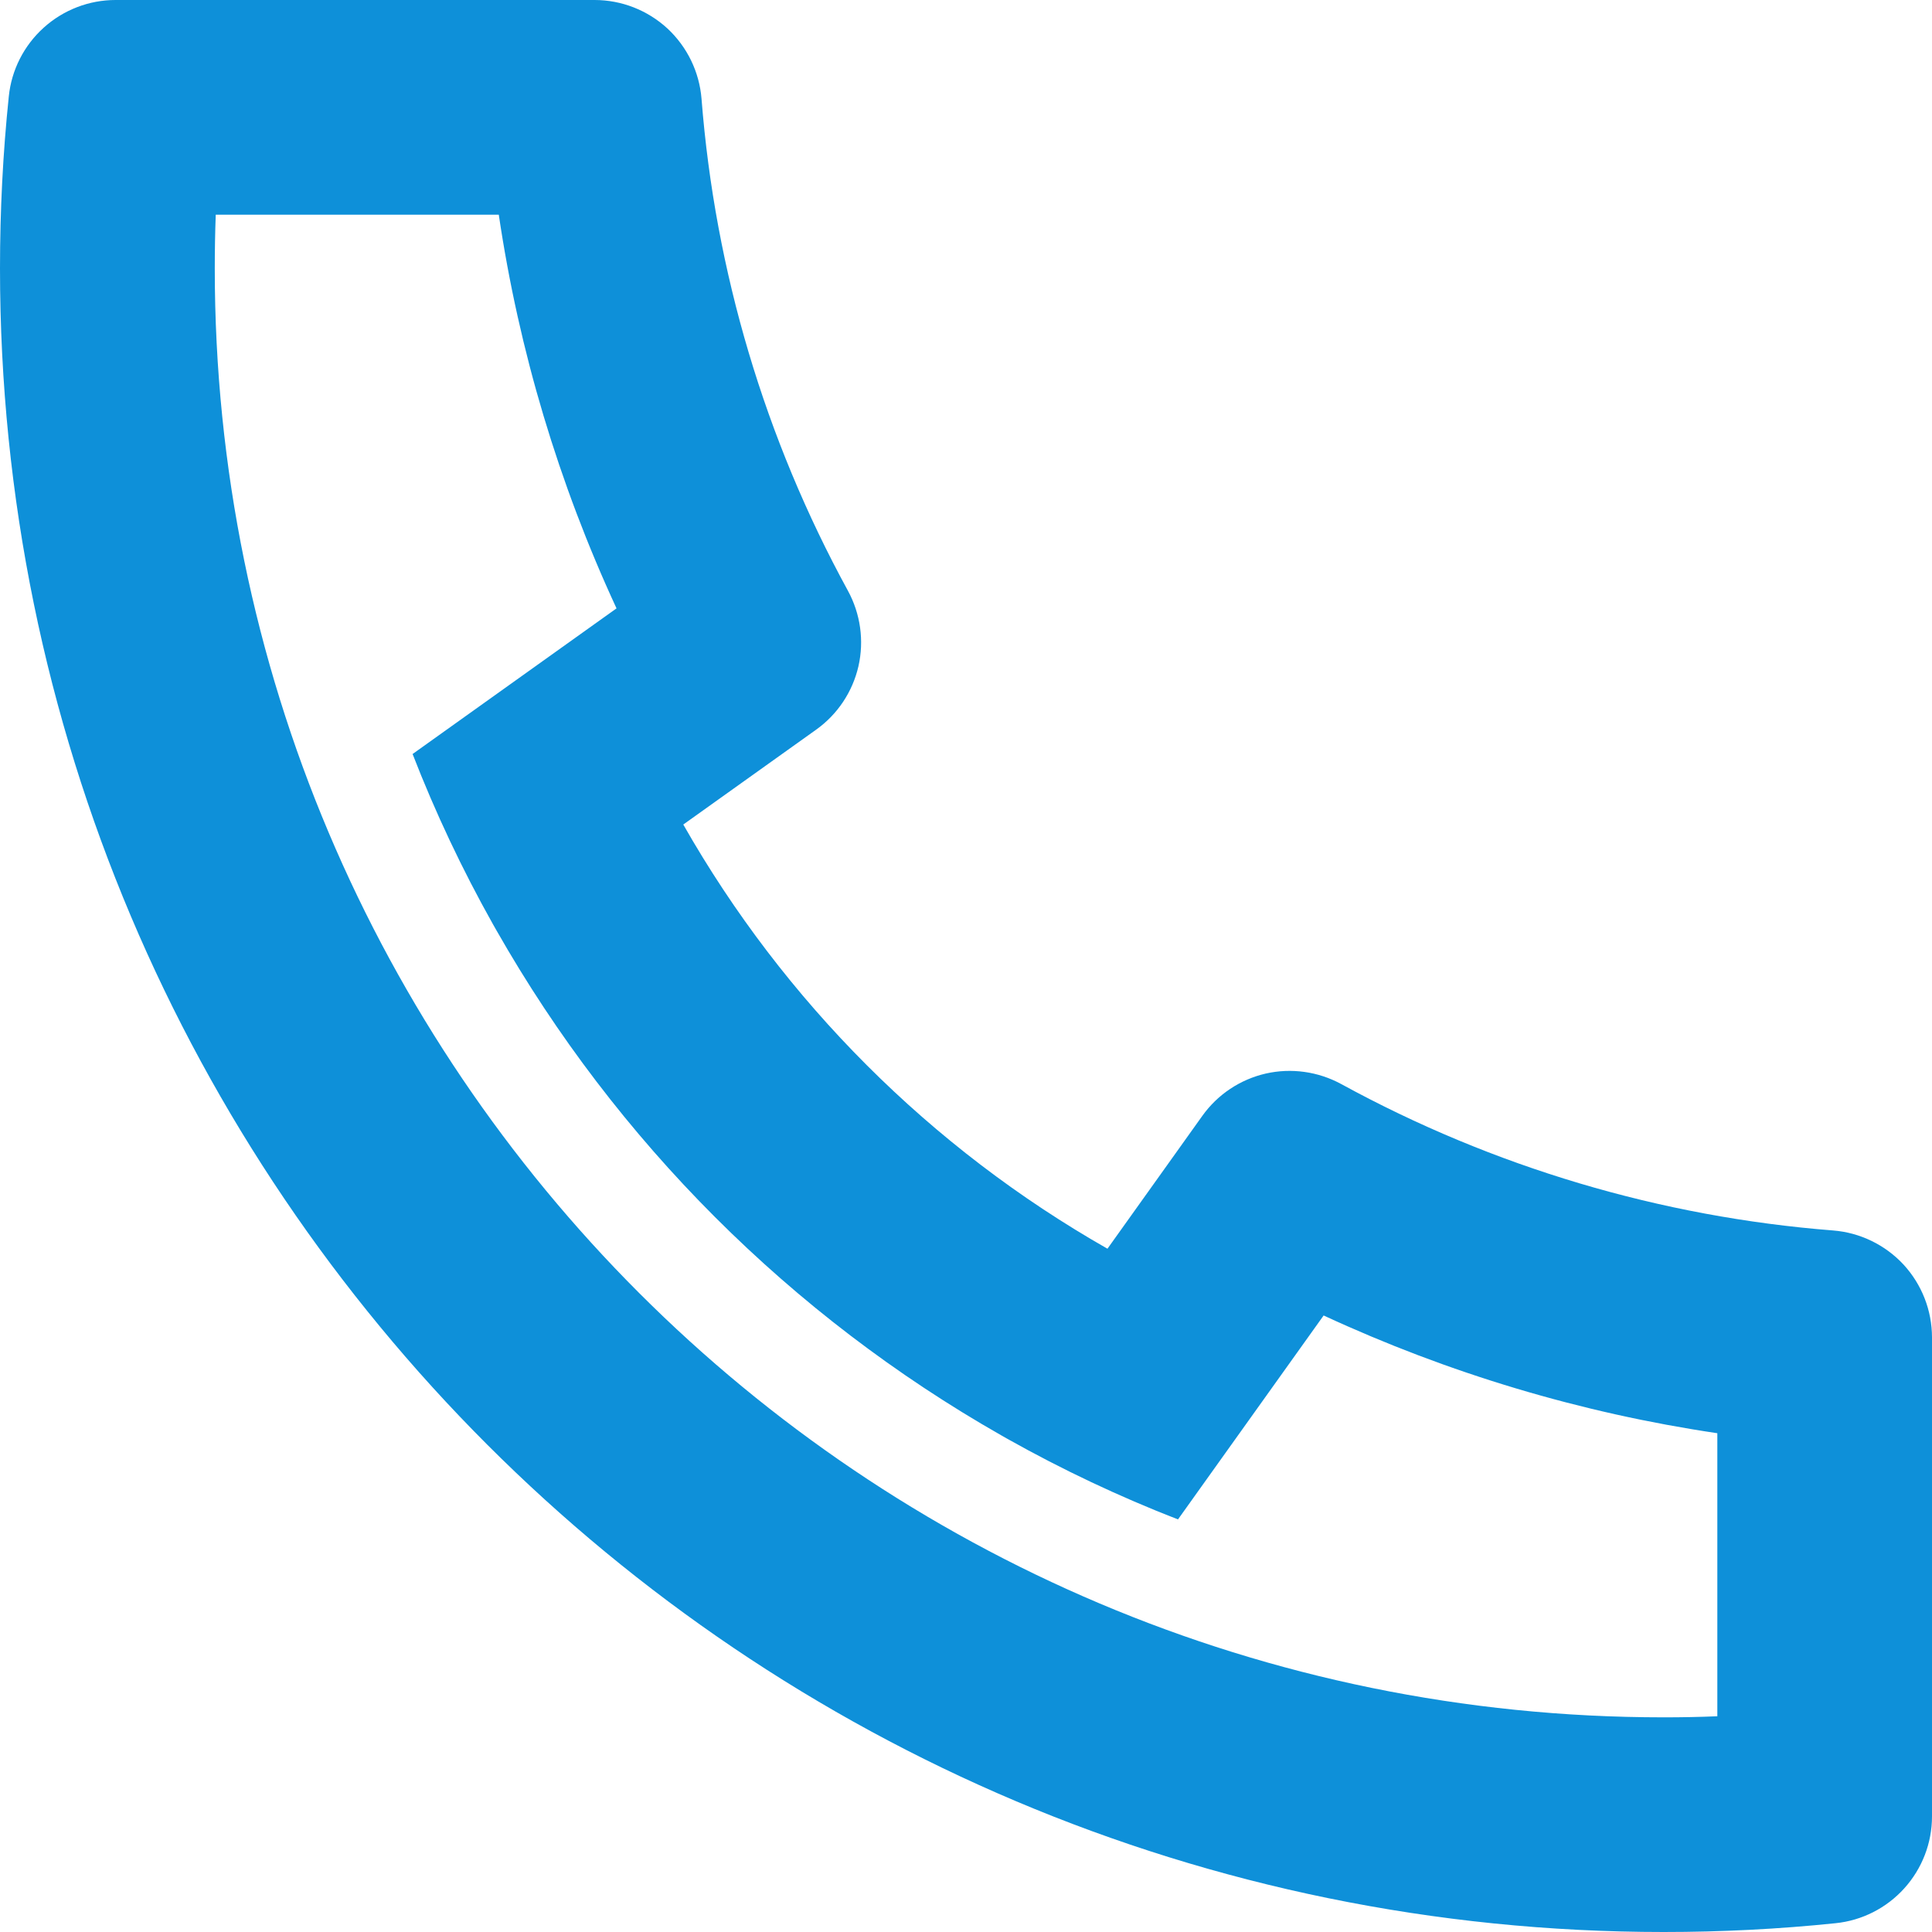
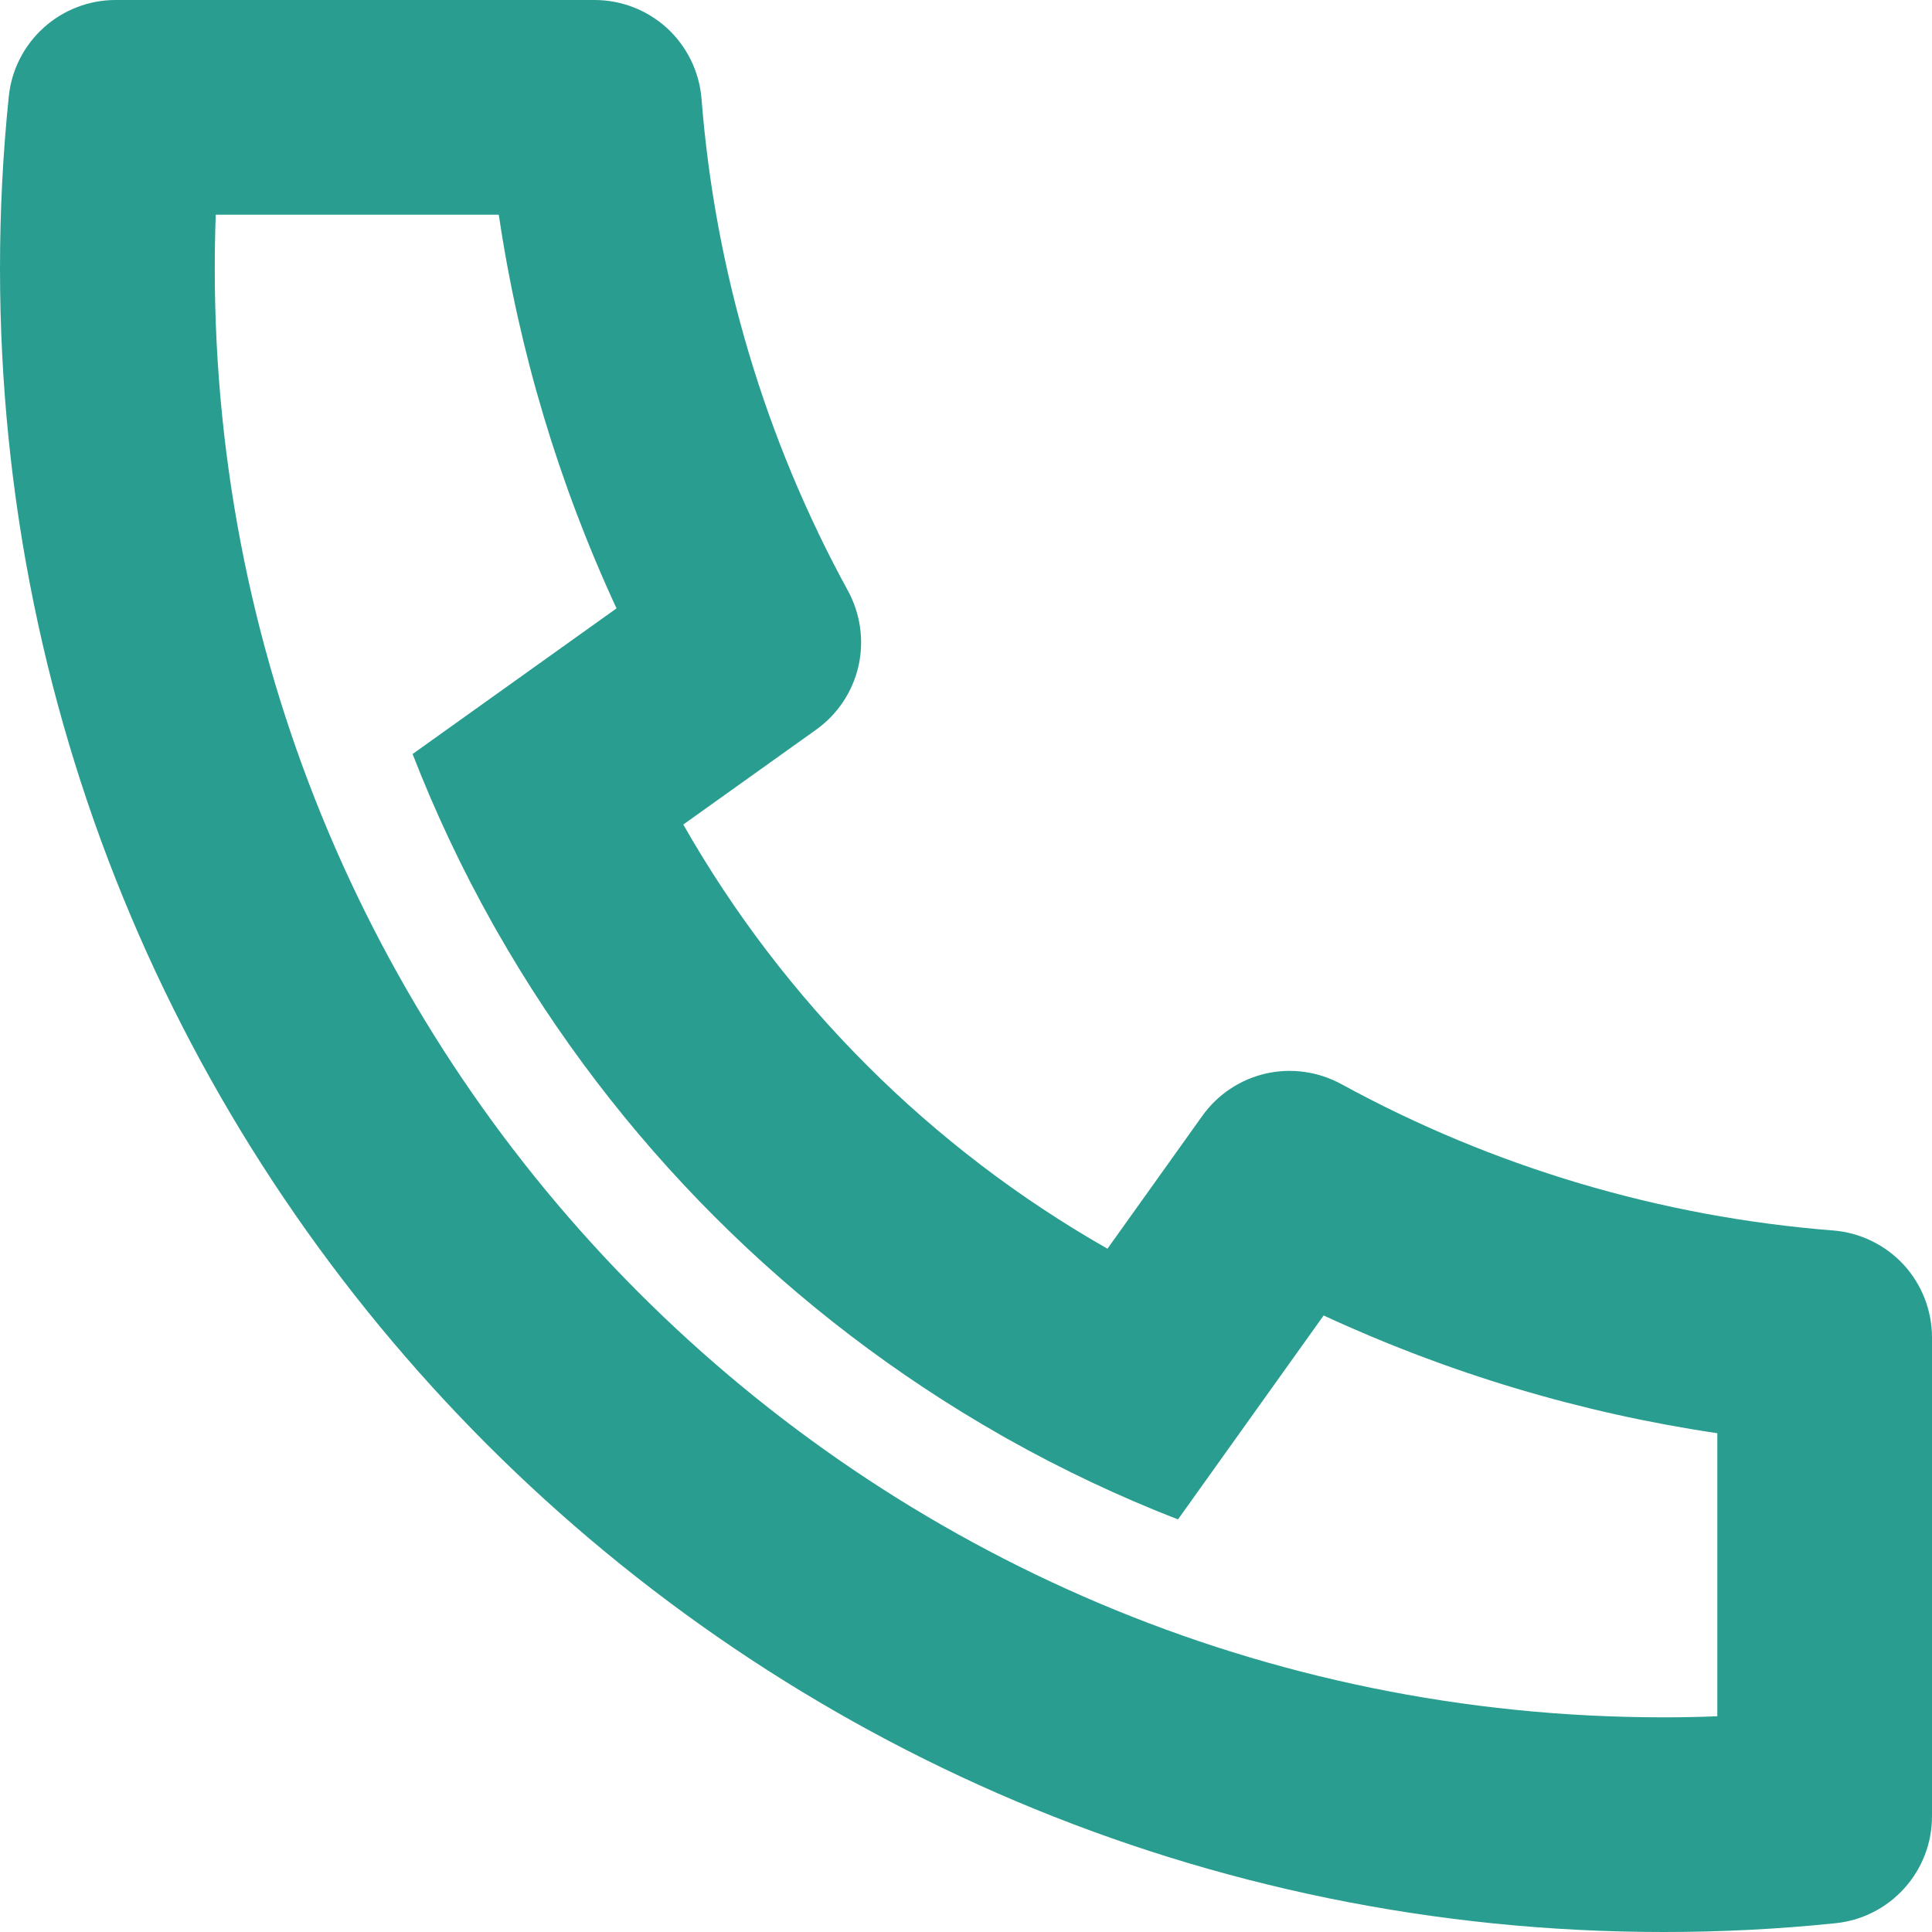
<svg xmlns="http://www.w3.org/2000/svg" width="18" height="18" viewBox="0 0 18 18" fill="none">
-   <path d="M6.366 7.682C7.304 9.33 8.67 10.696 10.318 11.634L11.202 10.396C11.344 10.197 11.554 10.057 11.793 10.002C12.031 9.948 12.281 9.983 12.496 10.1C13.91 10.873 15.472 11.338 17.079 11.464C17.33 11.484 17.564 11.598 17.735 11.782C17.905 11.967 18 12.209 18 12.461V16.923C18 17.171 17.908 17.409 17.742 17.593C17.576 17.777 17.348 17.893 17.102 17.918C16.572 17.973 16.038 18 15.5 18C6.94 18 0 11.06 0 2.5C0 1.962 0.027 1.428 0.082 0.898C0.107 0.652 0.223 0.424 0.407 0.258C0.591 0.092 0.829 -5.33578e-05 1.077 2.32673e-08H5.539C5.791 -3.15185e-05 6.033 0.095 6.218 0.265C6.402 0.436 6.516 0.67 6.536 0.921C6.662 2.528 7.127 4.09 7.9 5.504C8.017 5.719 8.052 5.969 7.998 6.207C7.943 6.446 7.803 6.656 7.604 6.798L6.366 7.682ZM3.844 7.025L5.744 5.668C5.205 4.504 4.835 3.269 4.647 2H2.01C2.004 2.166 2.001 2.333 2.001 2.5C2 9.956 8.044 16 15.5 16C15.667 16 15.834 15.997 16 15.99V13.353C14.731 13.165 13.496 12.795 12.332 12.256L10.975 14.156C10.429 13.944 9.898 13.693 9.387 13.406L9.329 13.373C7.368 12.257 5.743 10.632 4.627 8.671L4.594 8.613C4.307 8.102 4.056 7.571 3.844 7.025Z" fill="#0E90D9" />
+   <path d="M6.366 7.682C7.304 9.33 8.67 10.696 10.318 11.634L11.202 10.396C11.344 10.197 11.554 10.057 11.793 10.002C12.031 9.948 12.281 9.983 12.496 10.1C13.91 10.873 15.472 11.338 17.079 11.464C17.33 11.484 17.564 11.598 17.735 11.782C17.905 11.967 18 12.209 18 12.461V16.923C18 17.171 17.908 17.409 17.742 17.593C17.576 17.777 17.348 17.893 17.102 17.918C16.572 17.973 16.038 18 15.5 18C6.94 18 0 11.06 0 2.5C0 1.962 0.027 1.428 0.082 0.898C0.107 0.652 0.223 0.424 0.407 0.258C0.591 0.092 0.829 -5.33578e-05 1.077 2.32673e-08H5.539C5.791 -3.15185e-05 6.033 0.095 6.218 0.265C6.402 0.436 6.516 0.67 6.536 0.921C6.662 2.528 7.127 4.09 7.9 5.504C8.017 5.719 8.052 5.969 7.998 6.207C7.943 6.446 7.803 6.656 7.604 6.798L6.366 7.682ZM3.844 7.025L5.744 5.668C5.205 4.504 4.835 3.269 4.647 2H2.01C2.004 2.166 2.001 2.333 2.001 2.5C2 9.956 8.044 16 15.5 16C15.667 16 15.834 15.997 16 15.99V13.353C14.731 13.165 13.496 12.795 12.332 12.256L10.975 14.156C10.429 13.944 9.898 13.693 9.387 13.406L9.329 13.373C7.368 12.257 5.743 10.632 4.627 8.671L4.594 8.613C4.307 8.102 4.056 7.571 3.844 7.025Z" fill="#299d8f" />
</svg>
